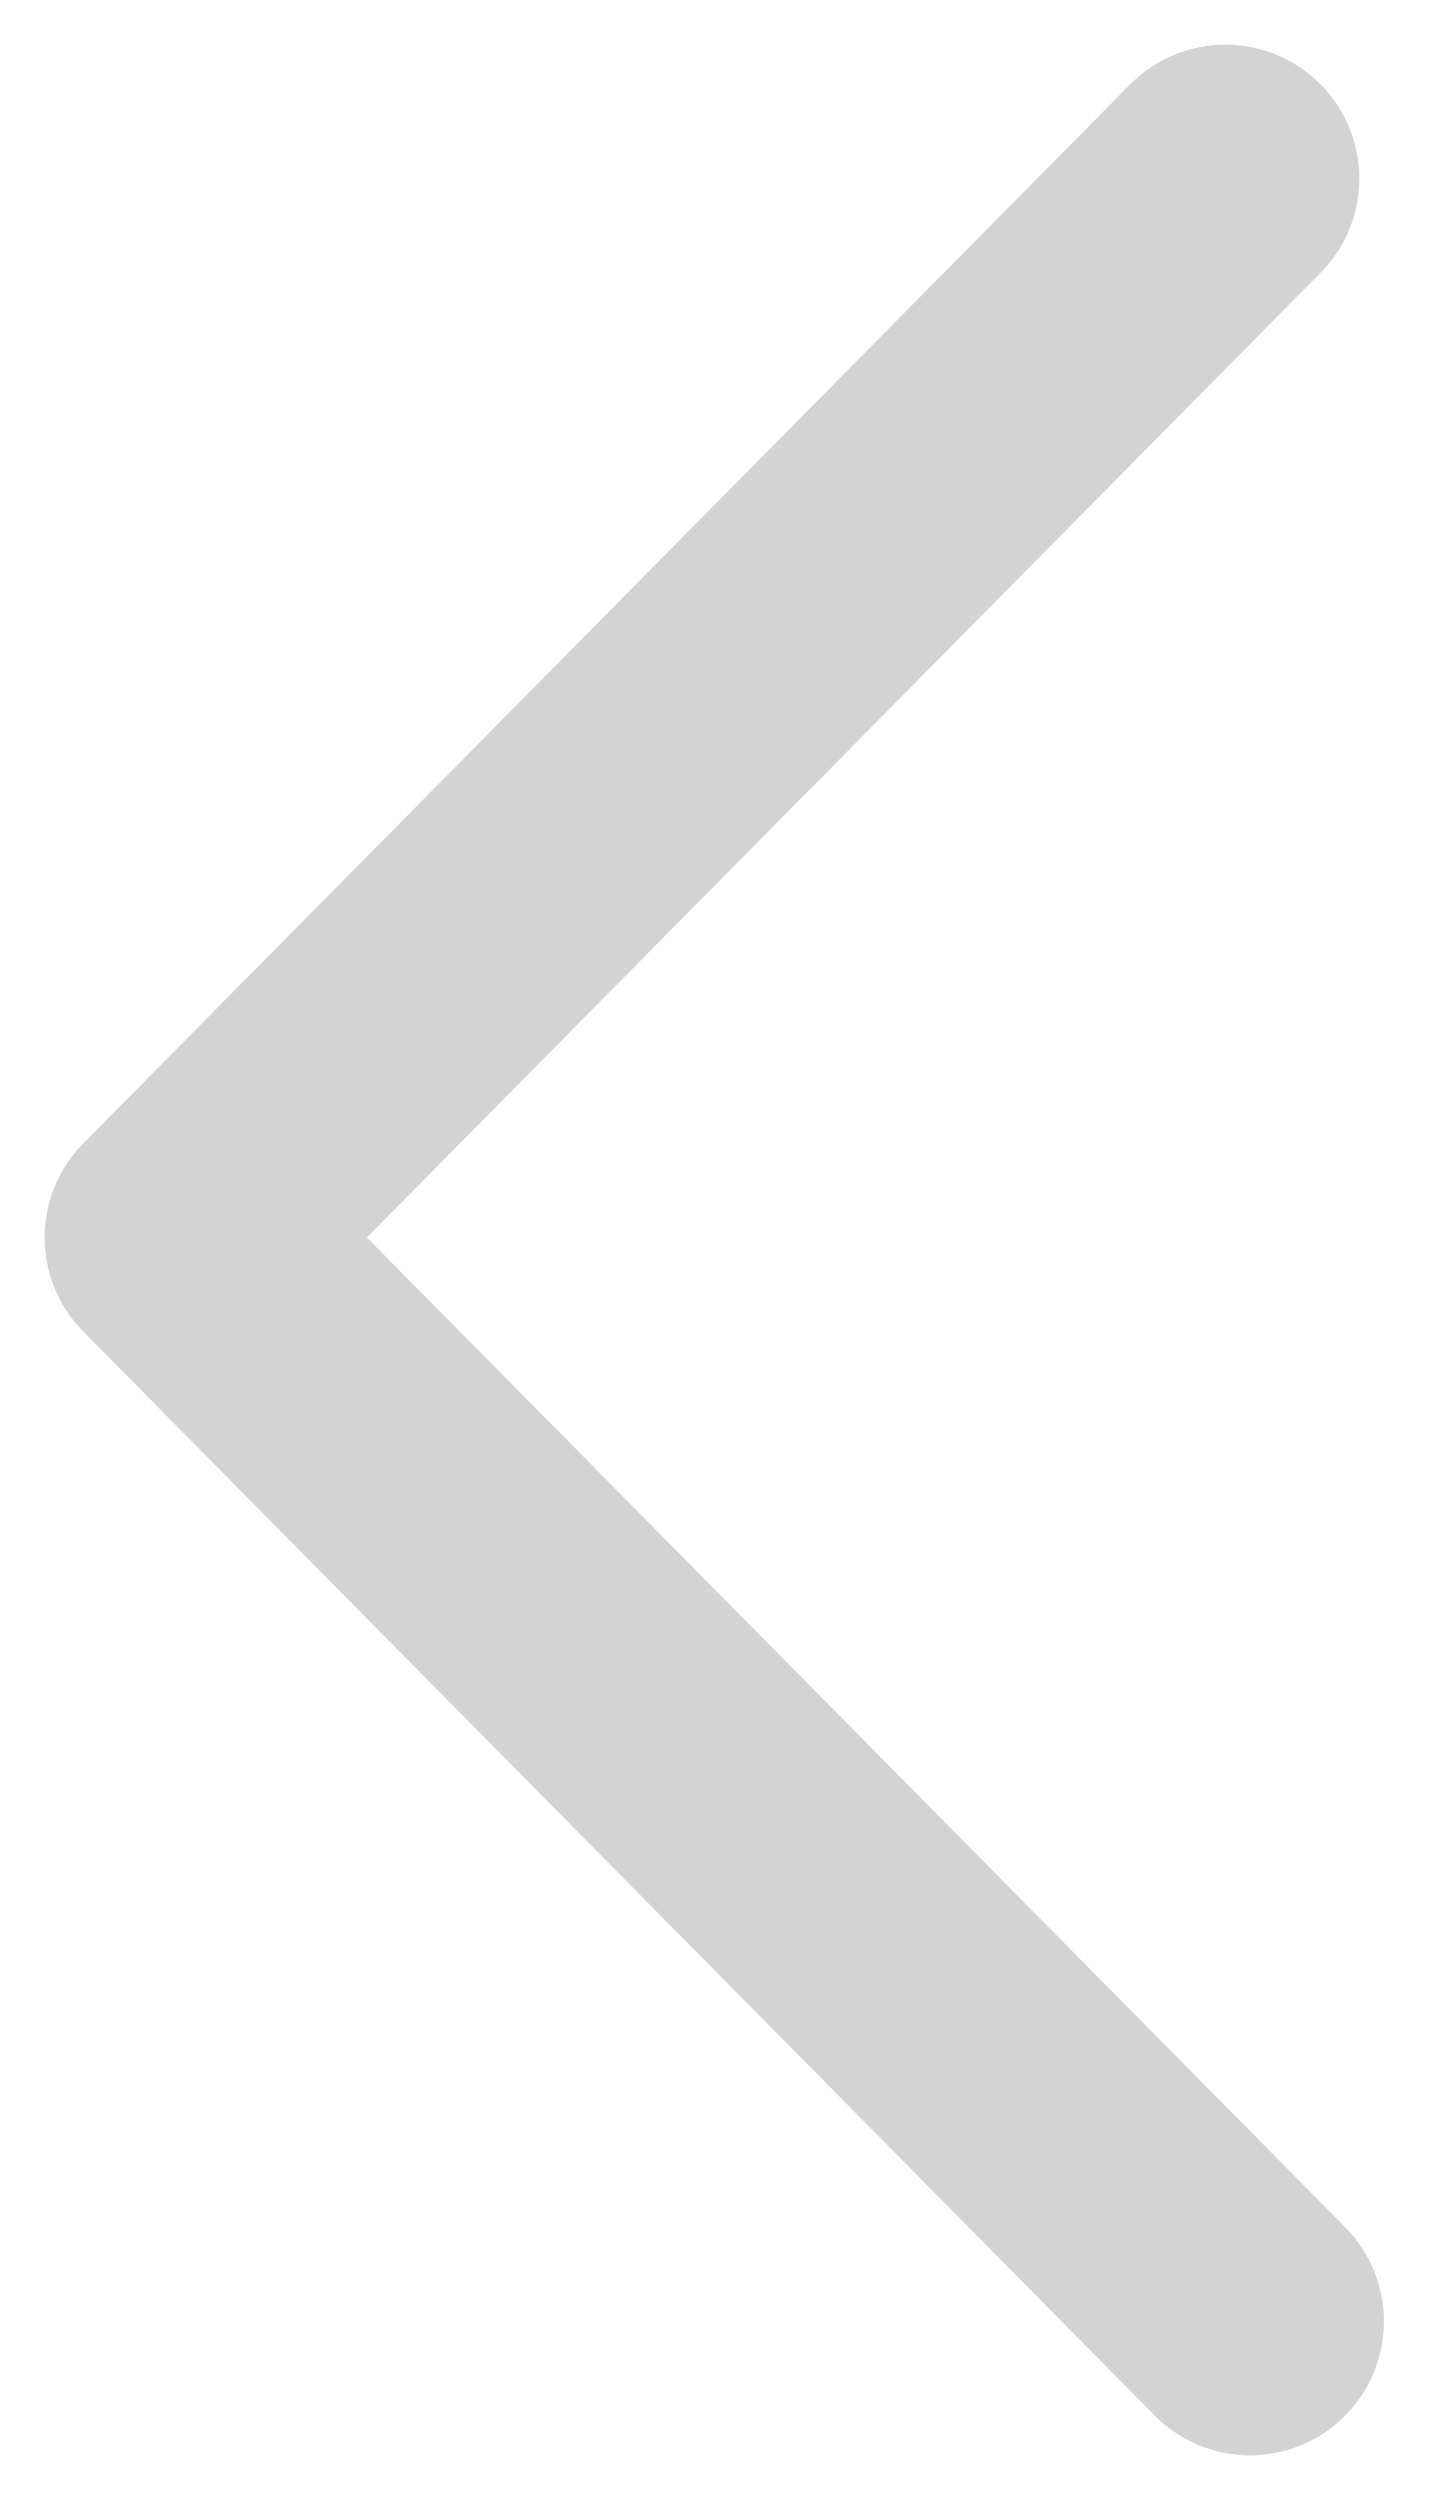
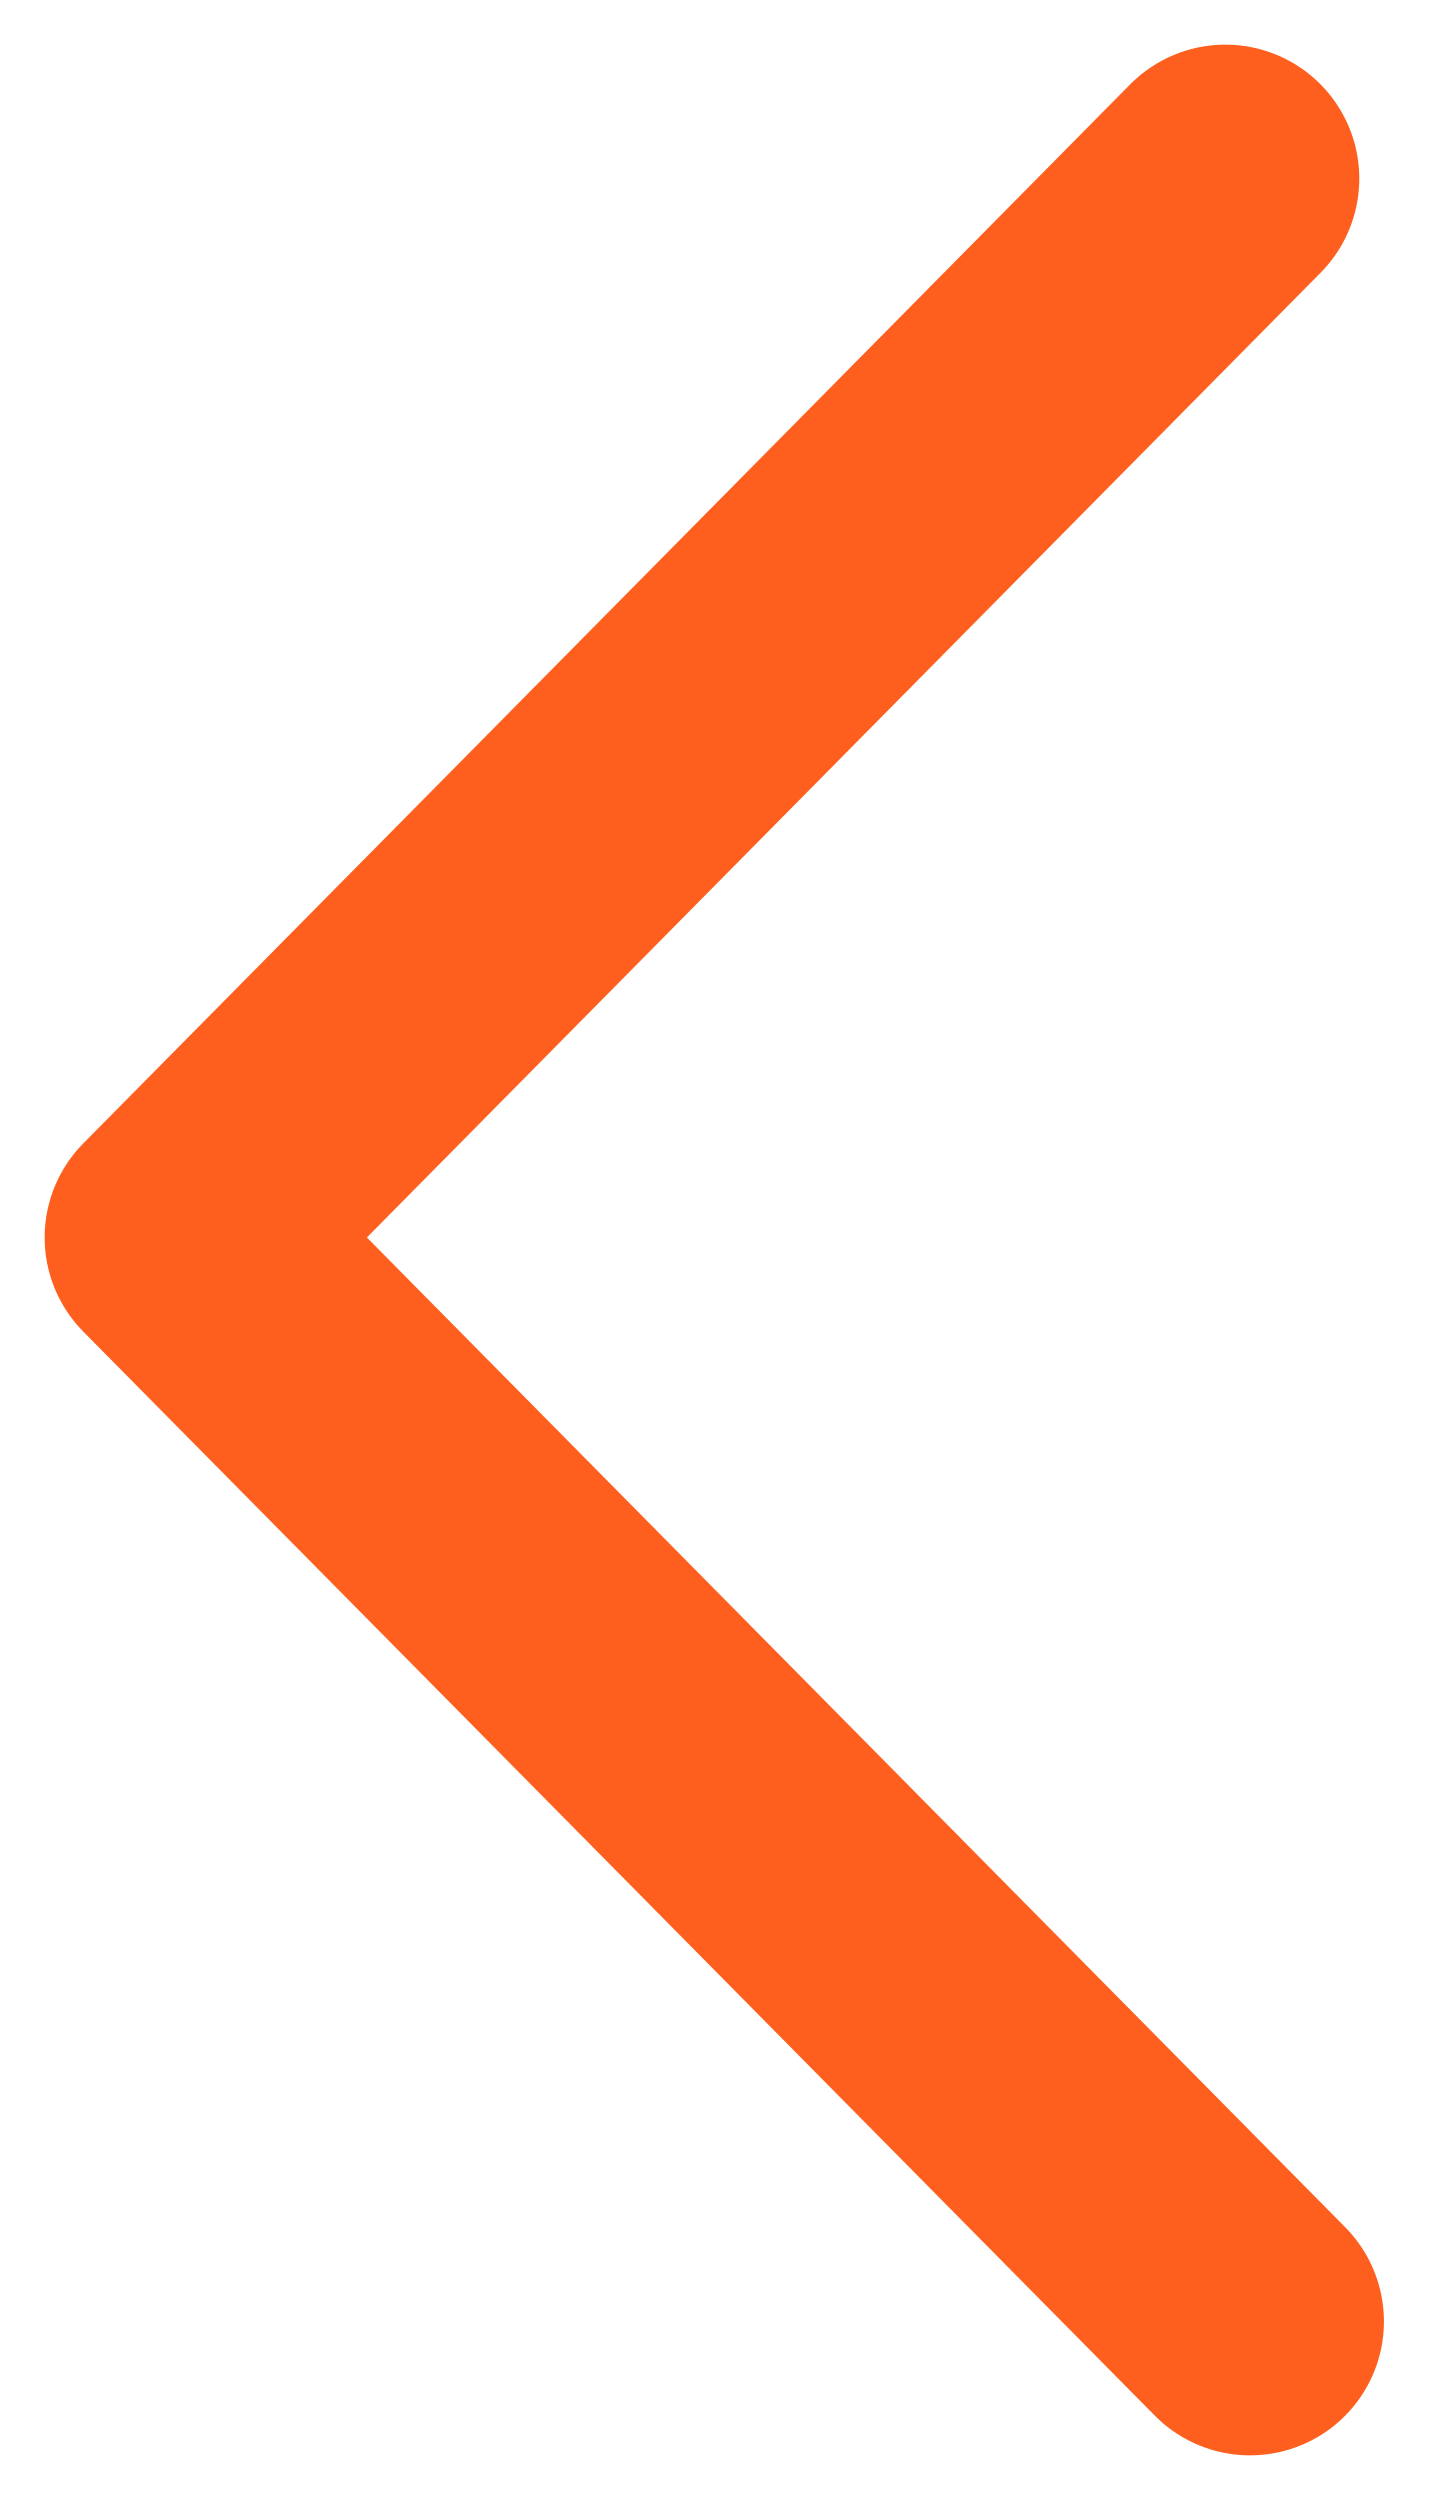
<svg xmlns="http://www.w3.org/2000/svg" width="8" height="14" viewBox="0 0 8 14" fill="none">
-   <path d="M7 13L1 6.93L6.862 1" stroke="#D3D3D3" stroke-width="1.5" stroke-linecap="round" stroke-linejoin="round" />
+   <path d="M7 13L1 6.93L6.862 1" stroke="#fe5f1e" stroke-width="1.5" stroke-linecap="round" stroke-linejoin="round" />
</svg>
